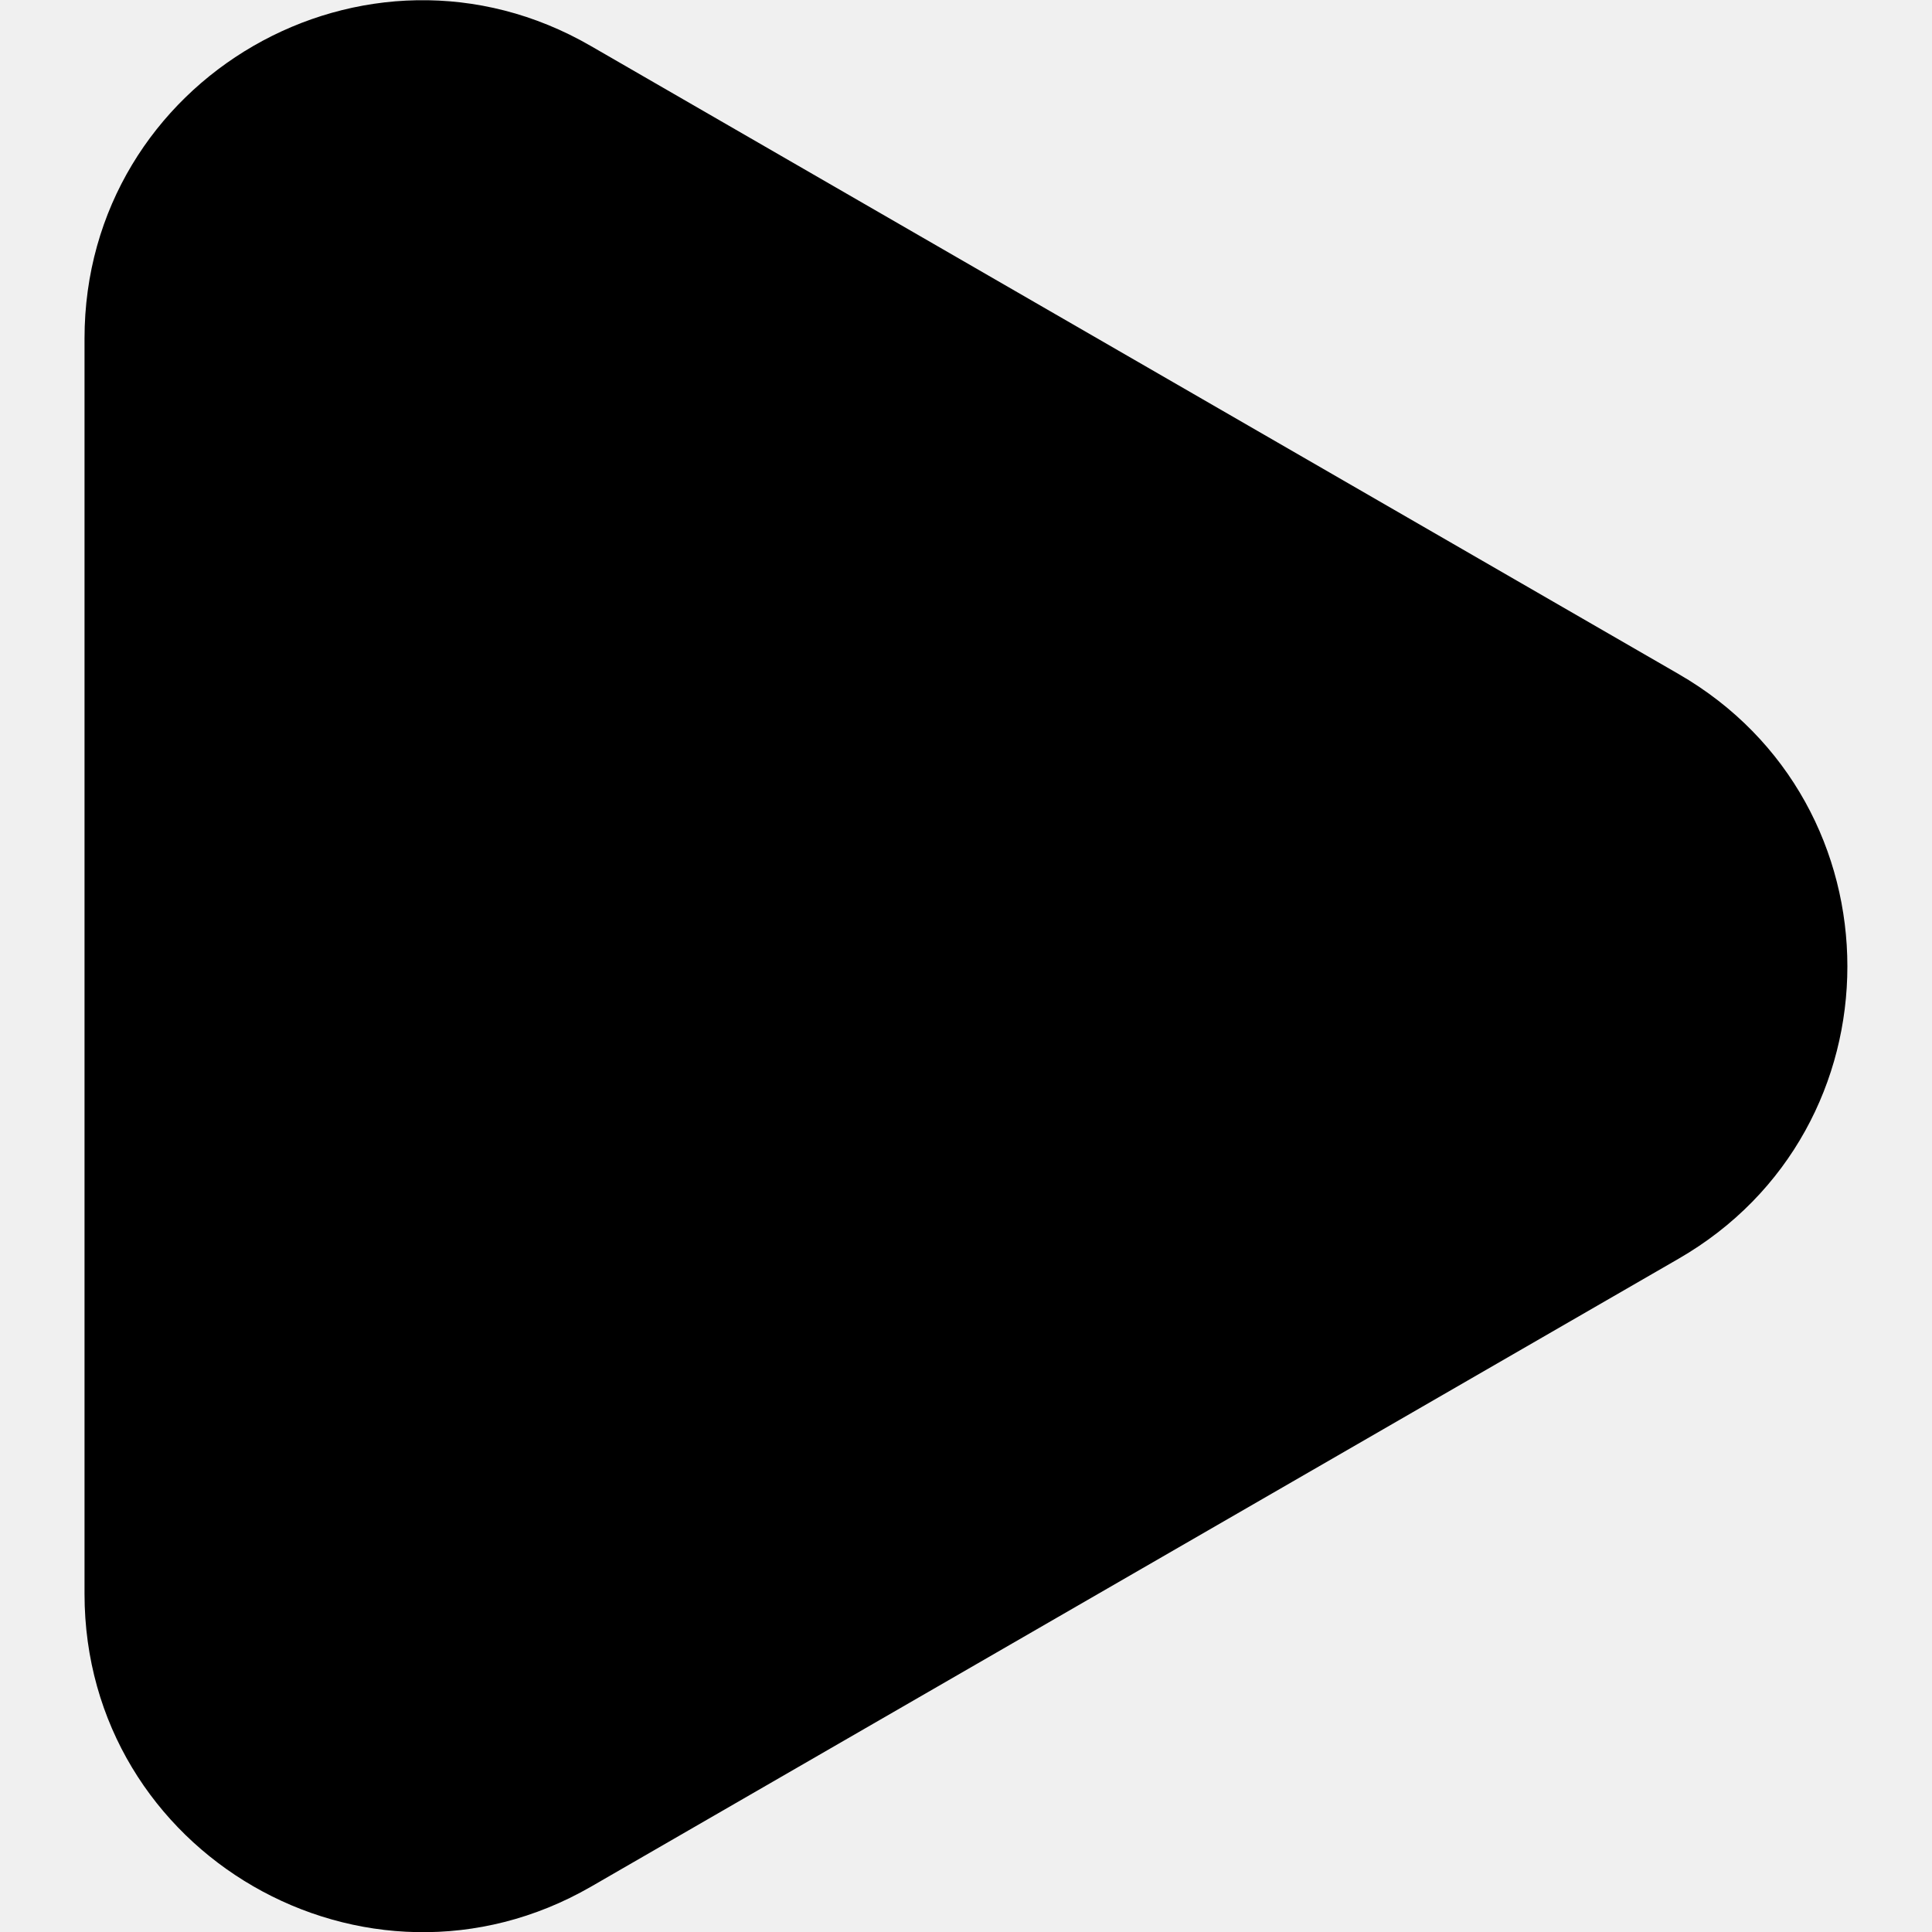
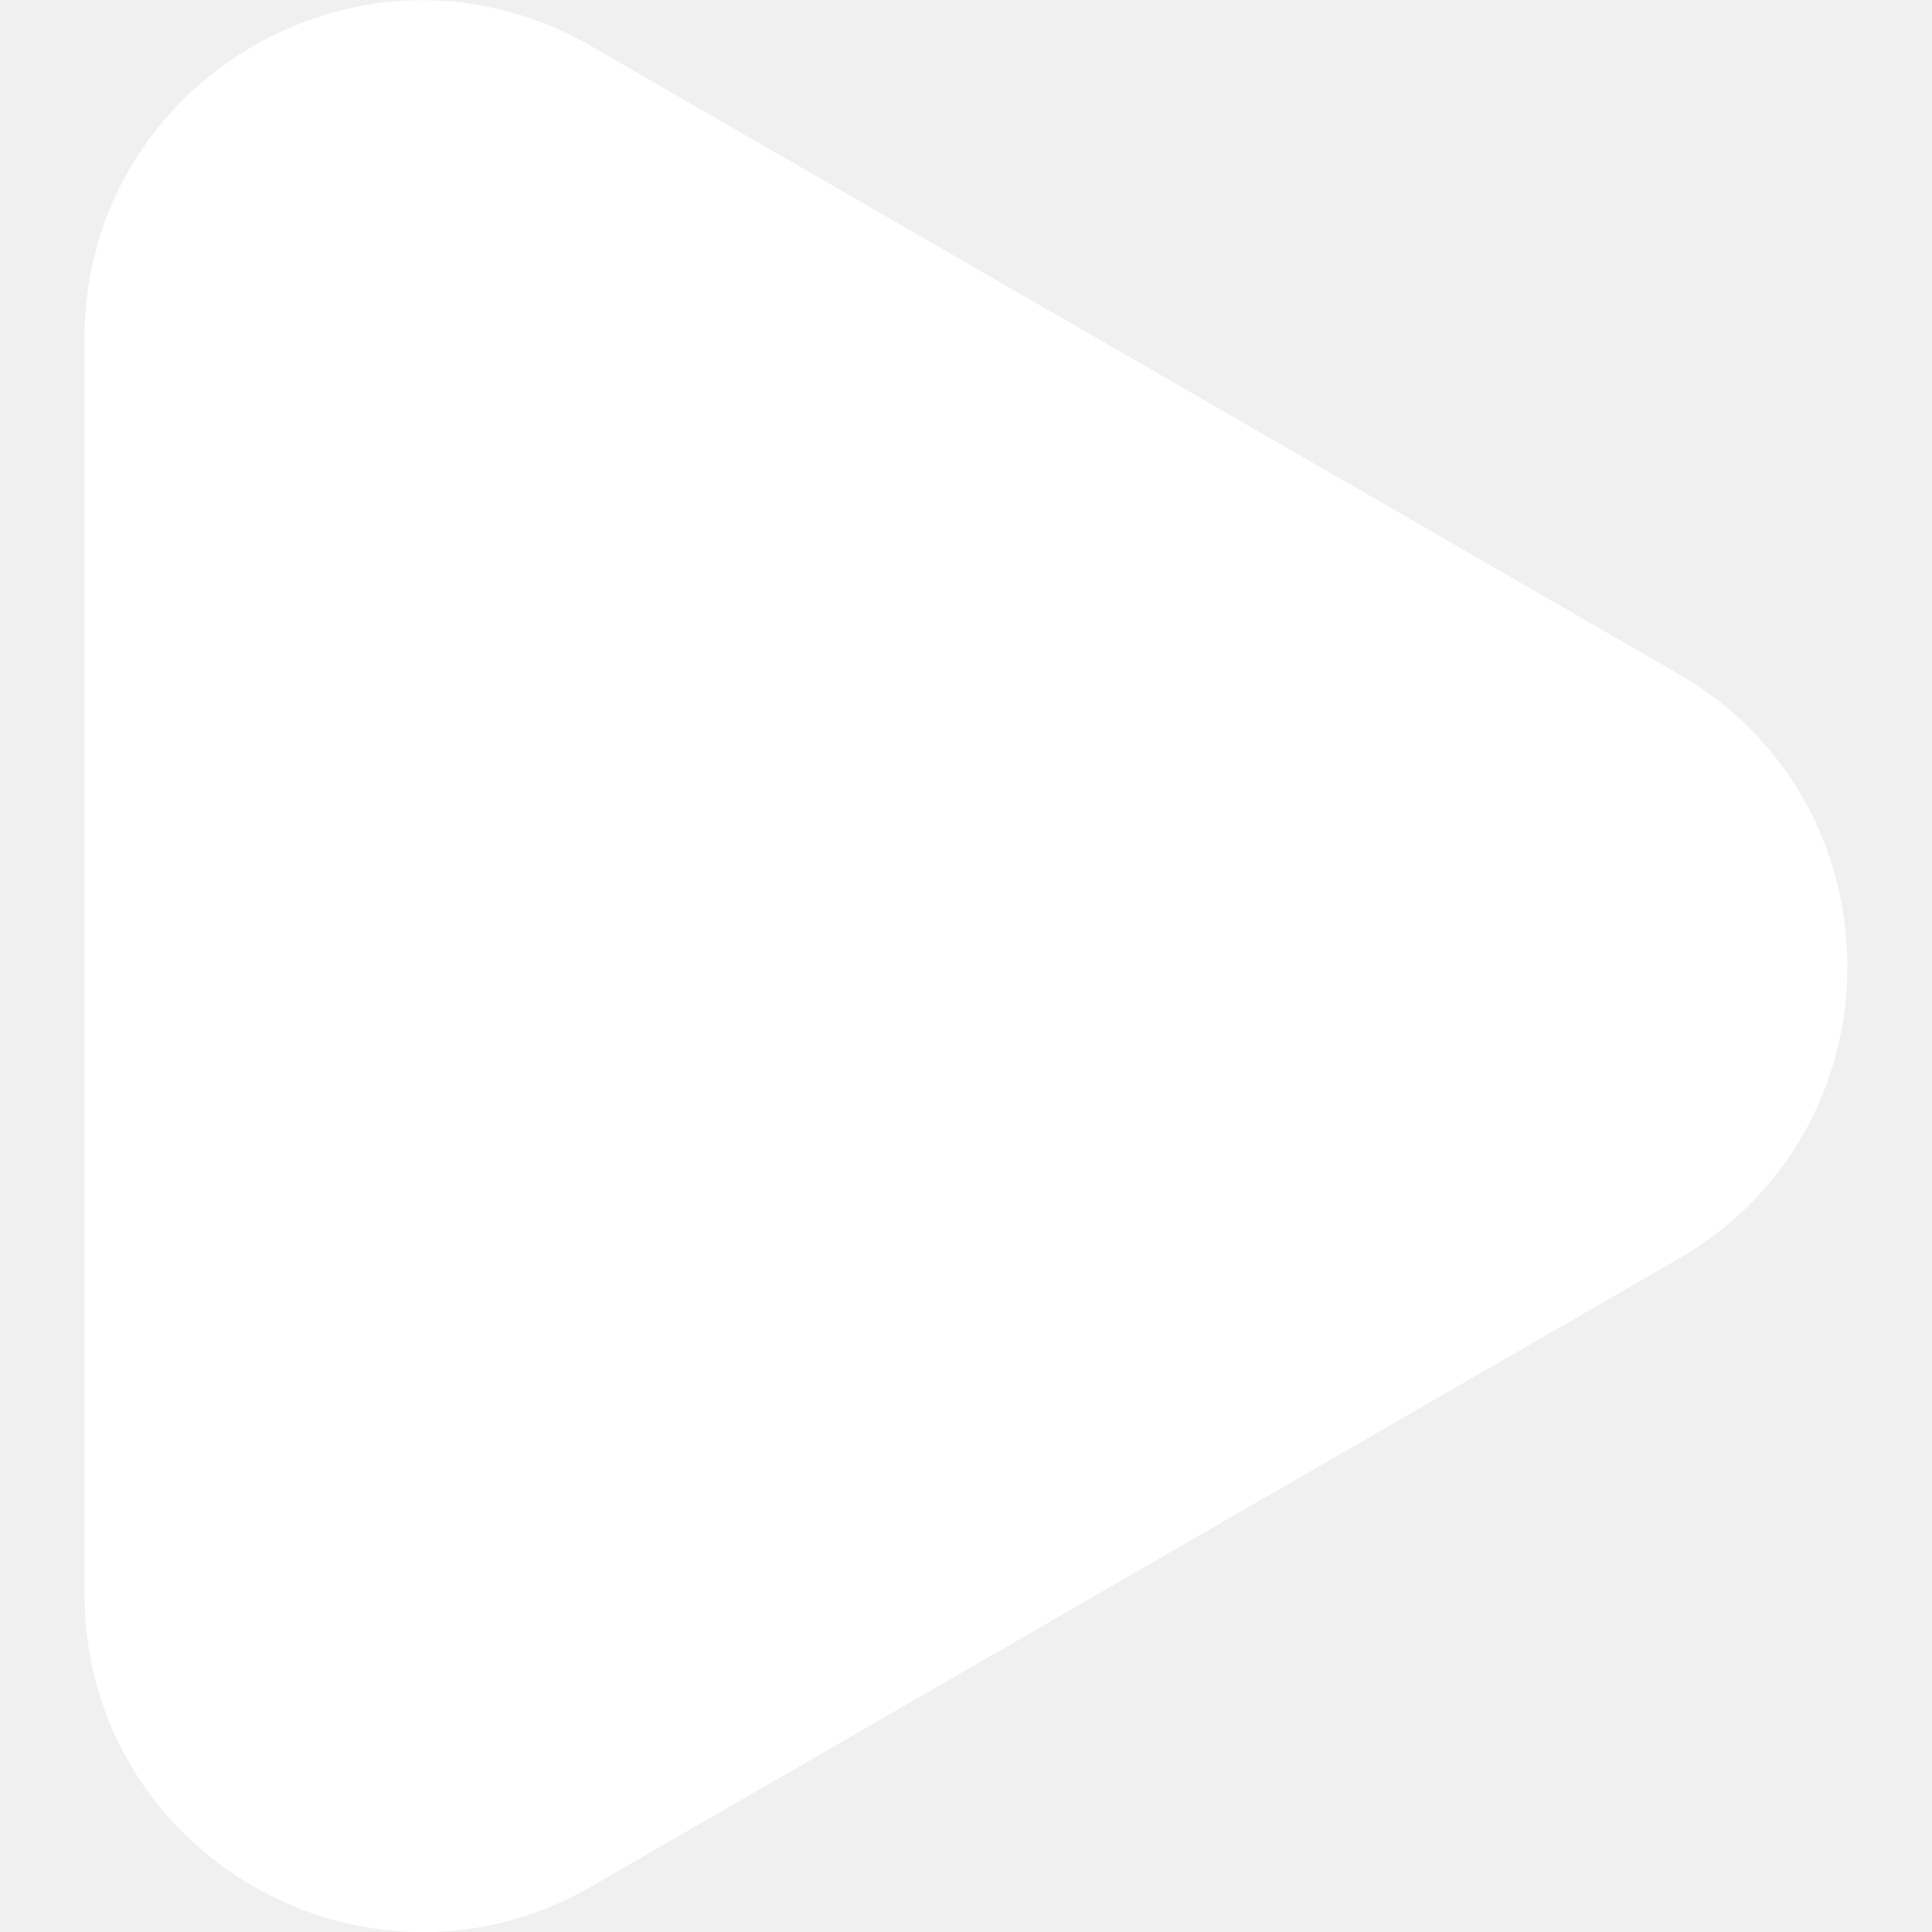
<svg xmlns="http://www.w3.org/2000/svg" version="1.1" width="512" height="512" x="0" y="0" viewBox="0 0 512 512" style="enable-background:new 0 0 512 512" xml:space="preserve" class="">
  <g>
-     <path d="M22.4 256V89.7c0-68.9 74.6-112 134.2-77.5l144.1 83.2 144.1 83.2c59.7 34.4 59.7 120.6 0 155l-144.1 83.2L156.6 500C97 534.3 22.4 491.3 22.4 422.4z" fill="#000000" opacity="1" data-original="#000000" class="" />
+     <path d="M22.4 256V89.7c0-68.9 74.6-112 134.2-77.5l144.1 83.2 144.1 83.2c59.7 34.4 59.7 120.6 0 155l-144.1 83.2L156.6 500C97 534.3 22.4 491.3 22.4 422.4z" fill="#FFFFFF" opacity="1" data-original="#FFFFFF" class="" />
  </g>
</svg>
